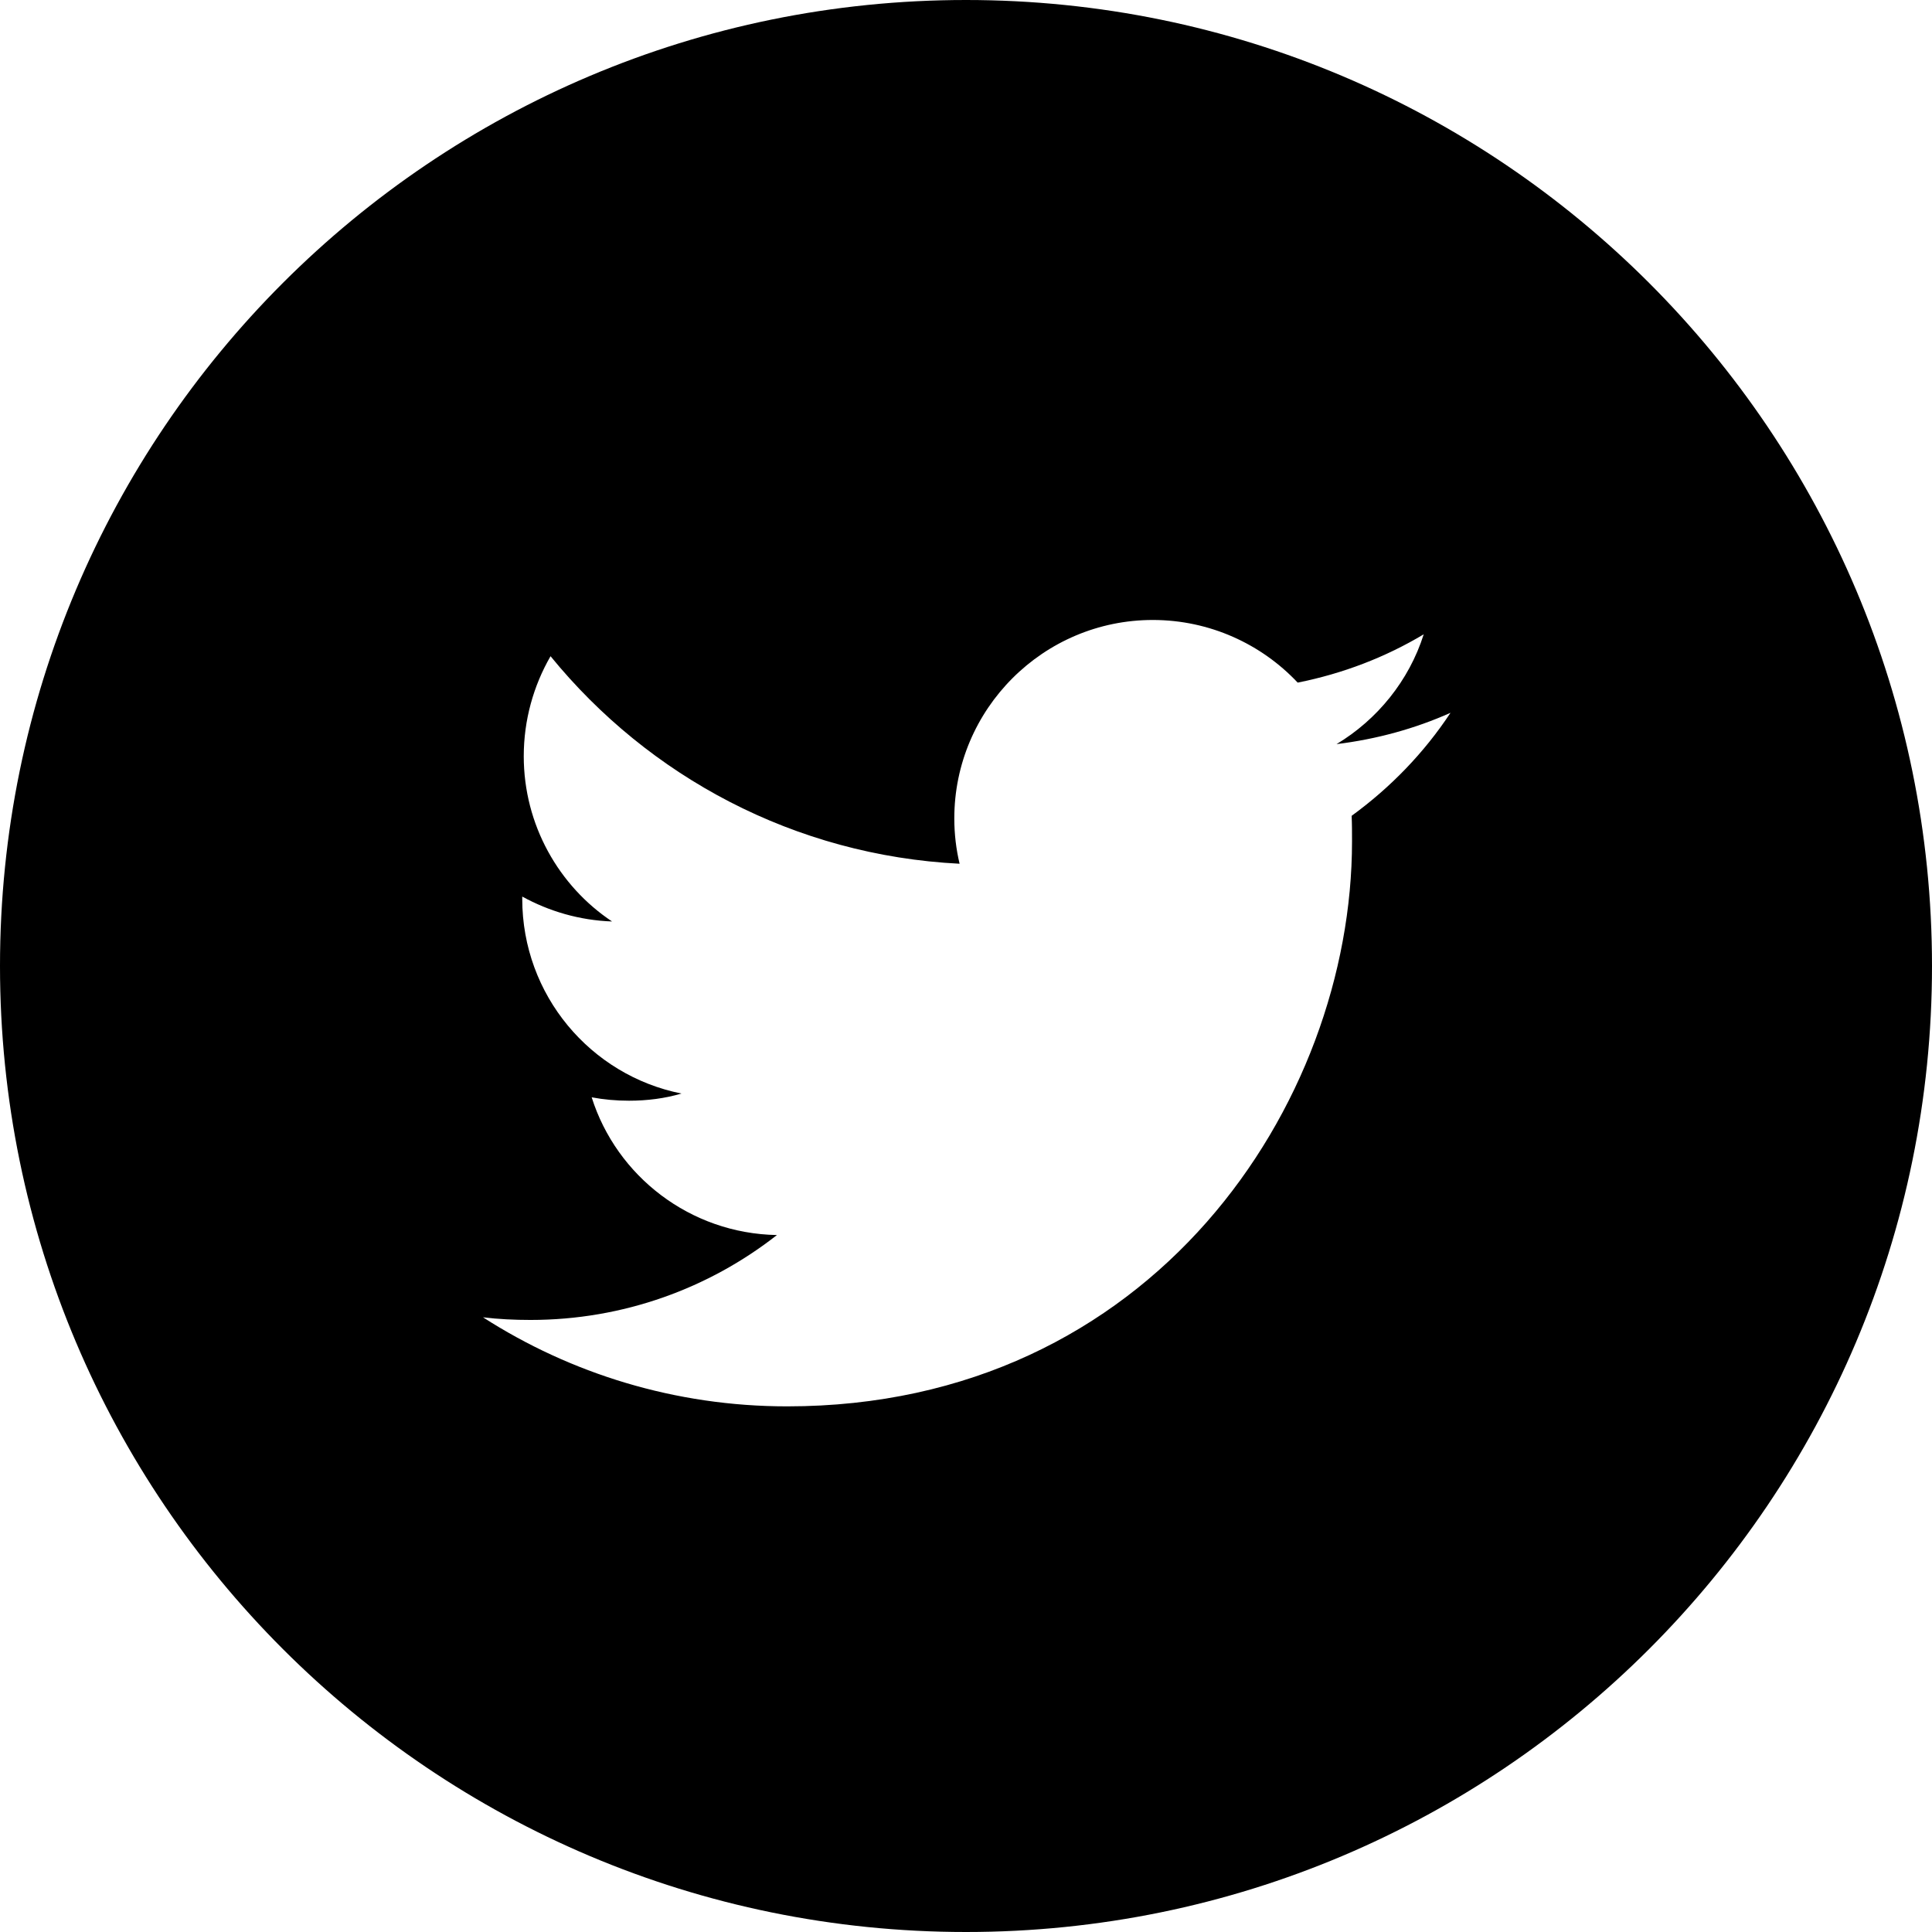
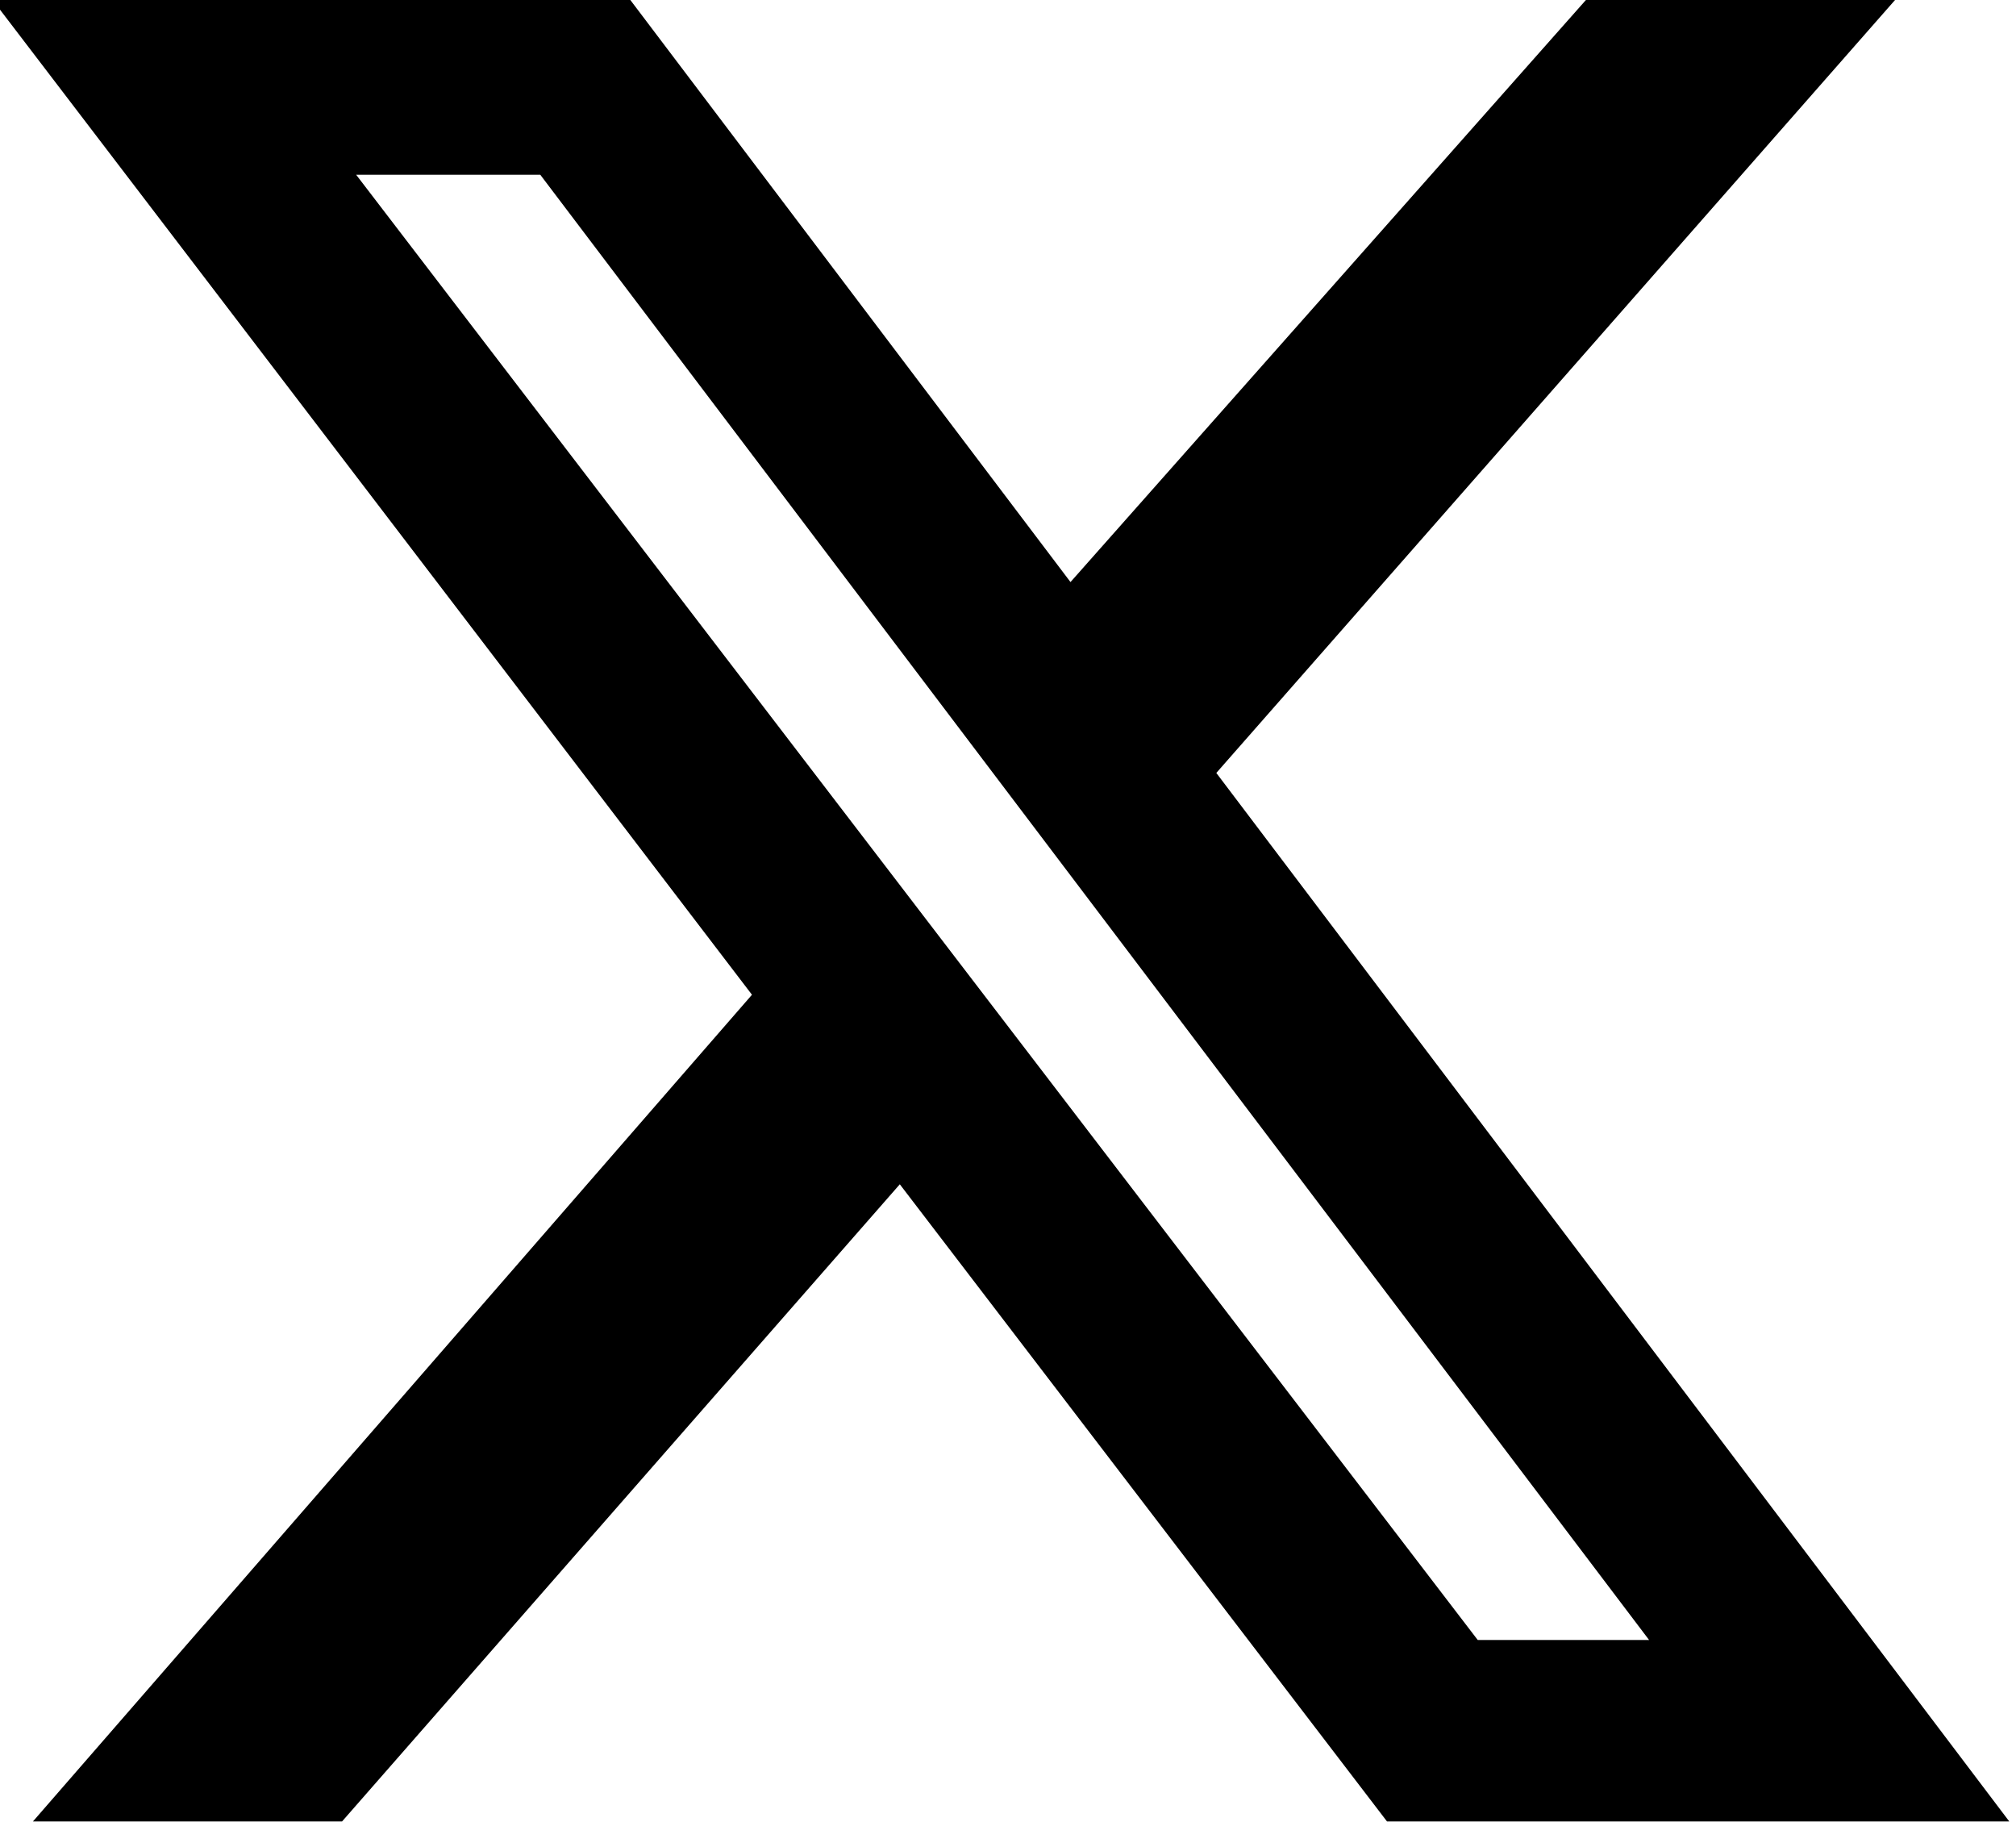
- <svg xmlns="http://www.w3.org/2000/svg" fill="#000000" height="800px" width="800px" version="1.1" id="Layer_1" viewBox="-143 145 512 512" xml:space="preserve">
-   <path d="M113,145c-141.4,0-256,114.6-256,256s114.6,256,256,256s256-114.6,256-256S254.4,145,113,145z M215.2,361.2  c0.1,2.2,0.1,4.5,0.1,6.8c0,69.5-52.9,149.7-149.7,149.7c-29.7,0-57.4-8.7-80.6-23.6c4.1,0.5,8.3,0.7,12.6,0.7  c24.6,0,47.3-8.4,65.3-22.5c-23-0.4-42.5-15.6-49.1-36.5c3.2,0.6,6.5,0.9,9.9,0.9c4.8,0,9.5-0.6,13.9-1.9  C13.5,430-4.6,408.7-4.6,383.2v-0.6c7.1,3.9,15.2,6.3,23.8,6.6c-14.1-9.4-23.4-25.6-23.4-43.8c0-9.6,2.6-18.7,7.1-26.5  c26,31.9,64.7,52.8,108.4,55c-0.9-3.8-1.4-7.8-1.4-12c0-29,23.6-52.6,52.6-52.6c15.1,0,28.8,6.4,38.4,16.6  c12-2.4,23.2-6.7,33.4-12.8c-3.9,12.3-12.3,22.6-23.1,29.1c10.6-1.3,20.8-4.1,30.2-8.3C234.4,344.5,225.5,353.7,215.2,361.2z" />
+ <svg xmlns="http://www.w3.org/2000/svg" width="300" height="271">
+   <path d="m236 0h46l-101 115 118 156h-92.6l-72.5-94.8-83 94.8h-46l107-123-113-148h94.9l65.5 86.6zm-16.1 244h25.5l-165-218h-27.4z" />
</svg>
